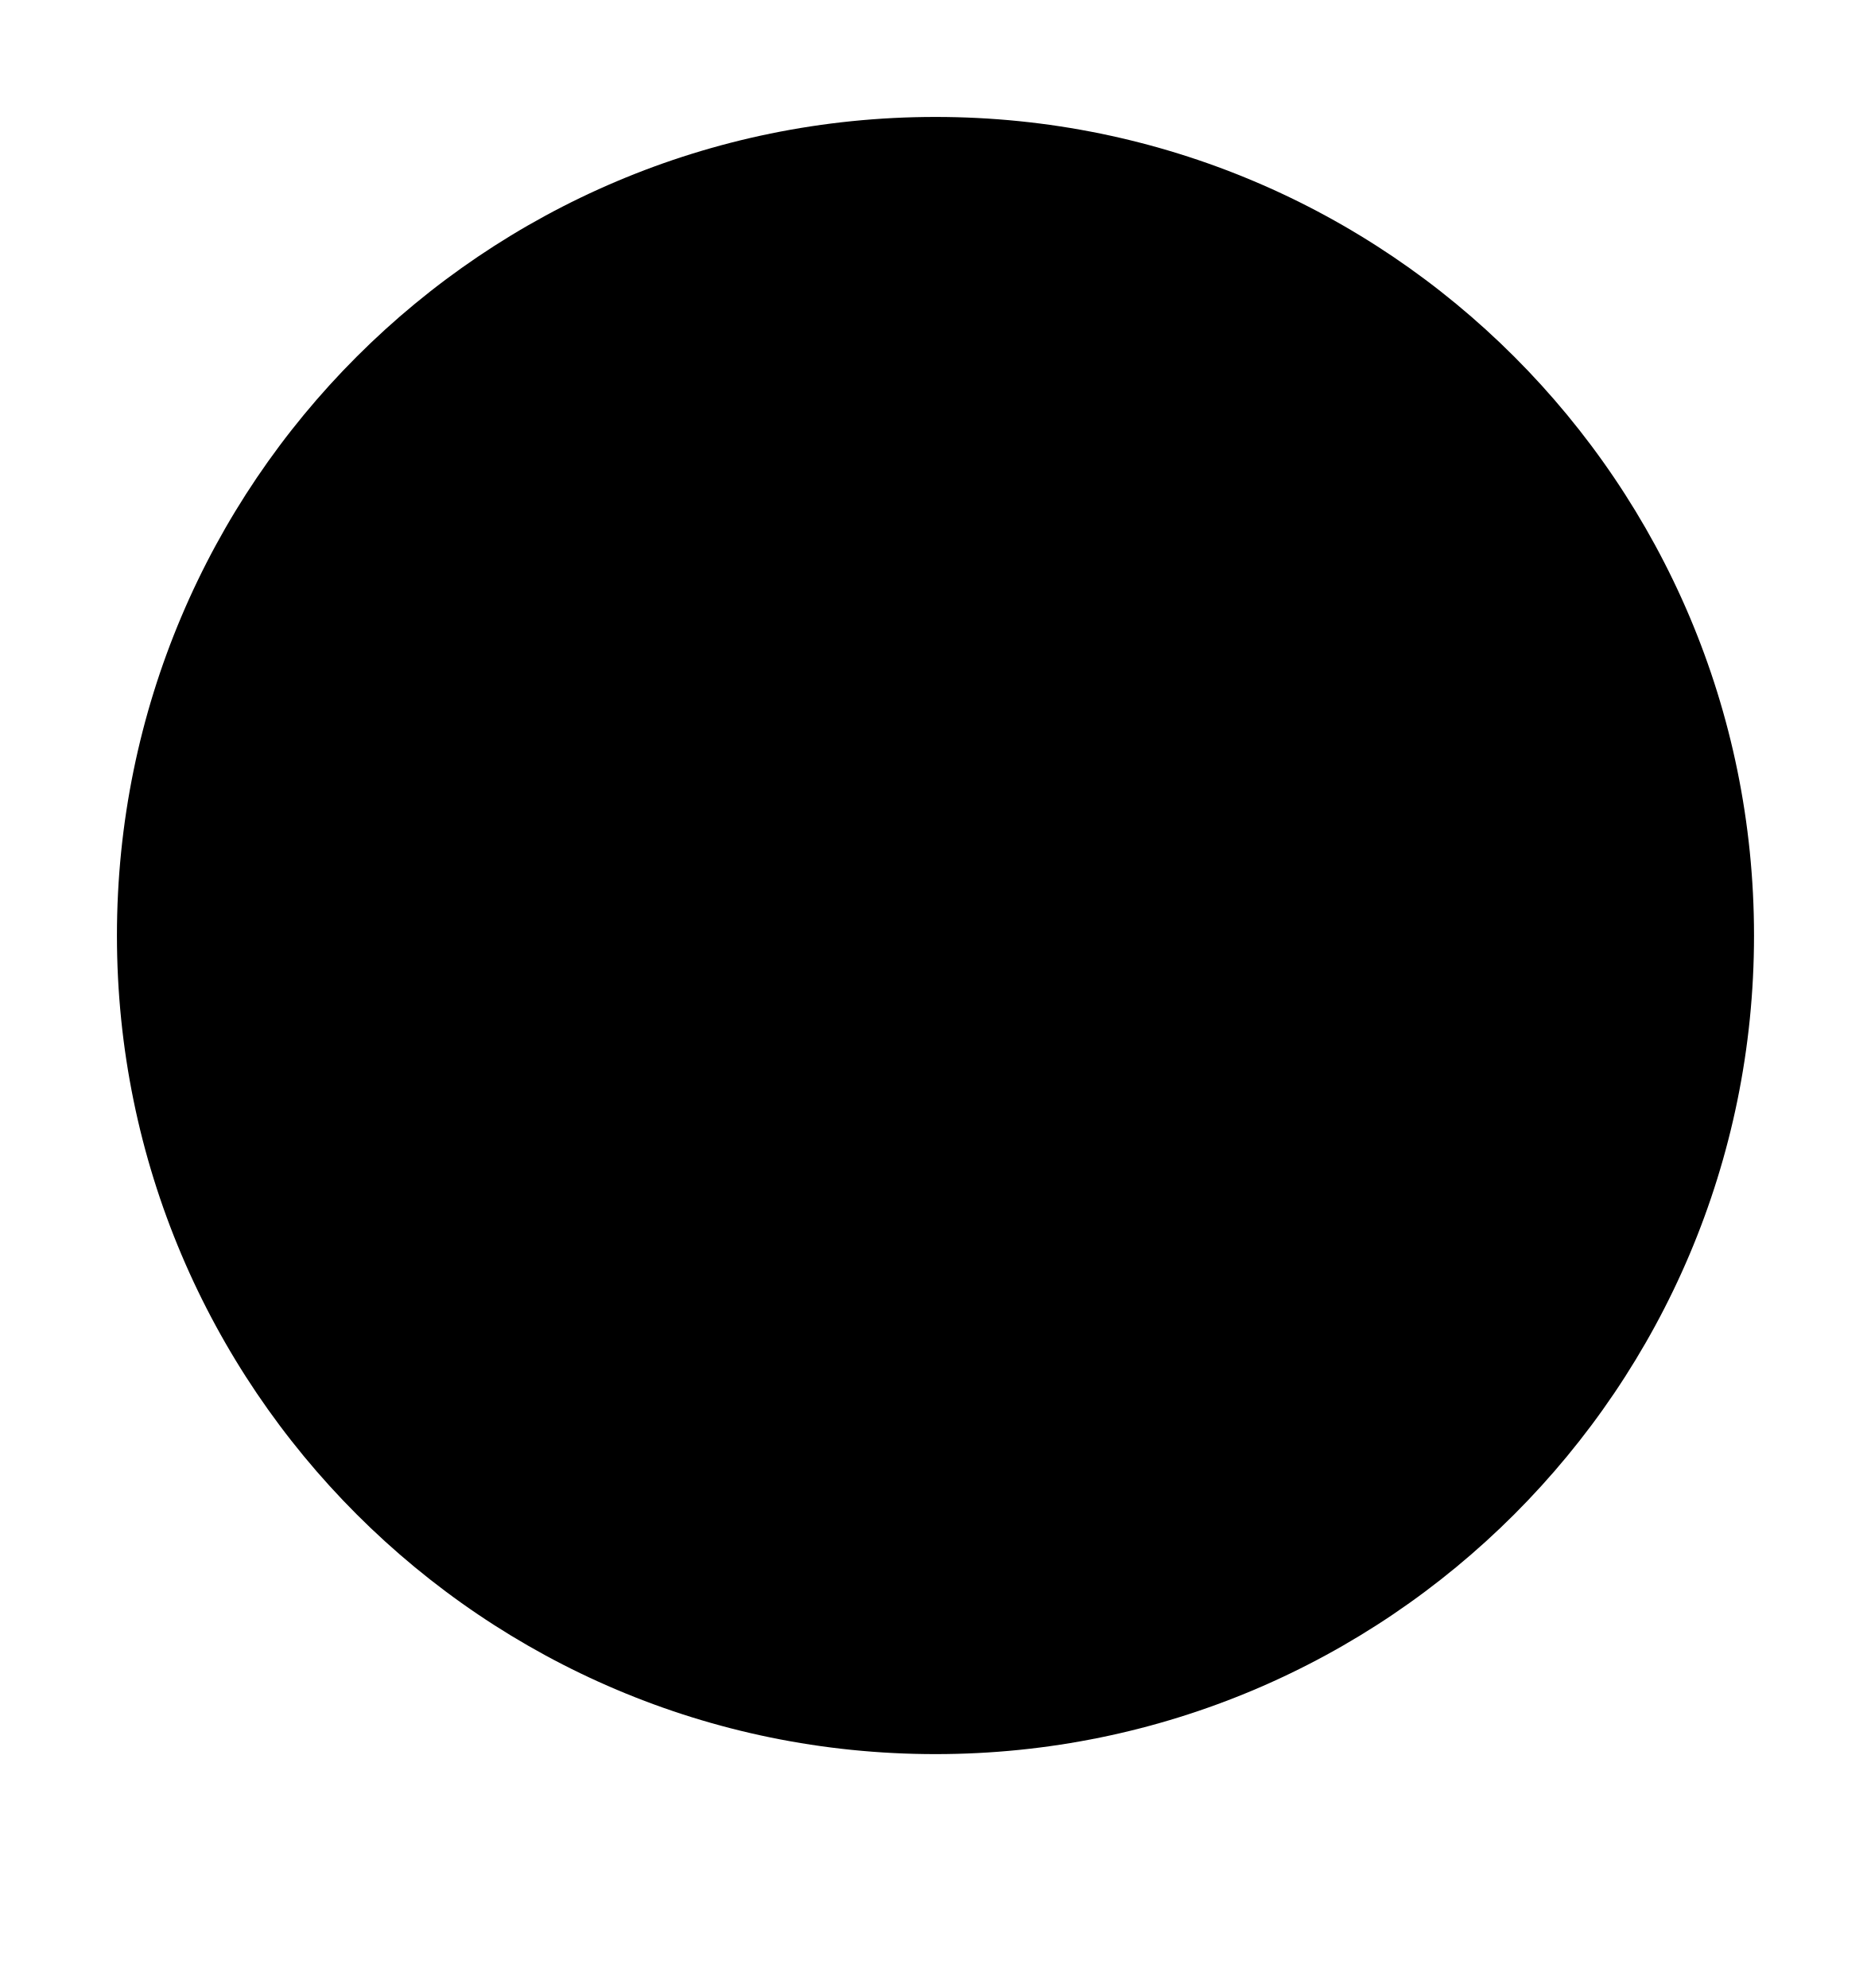
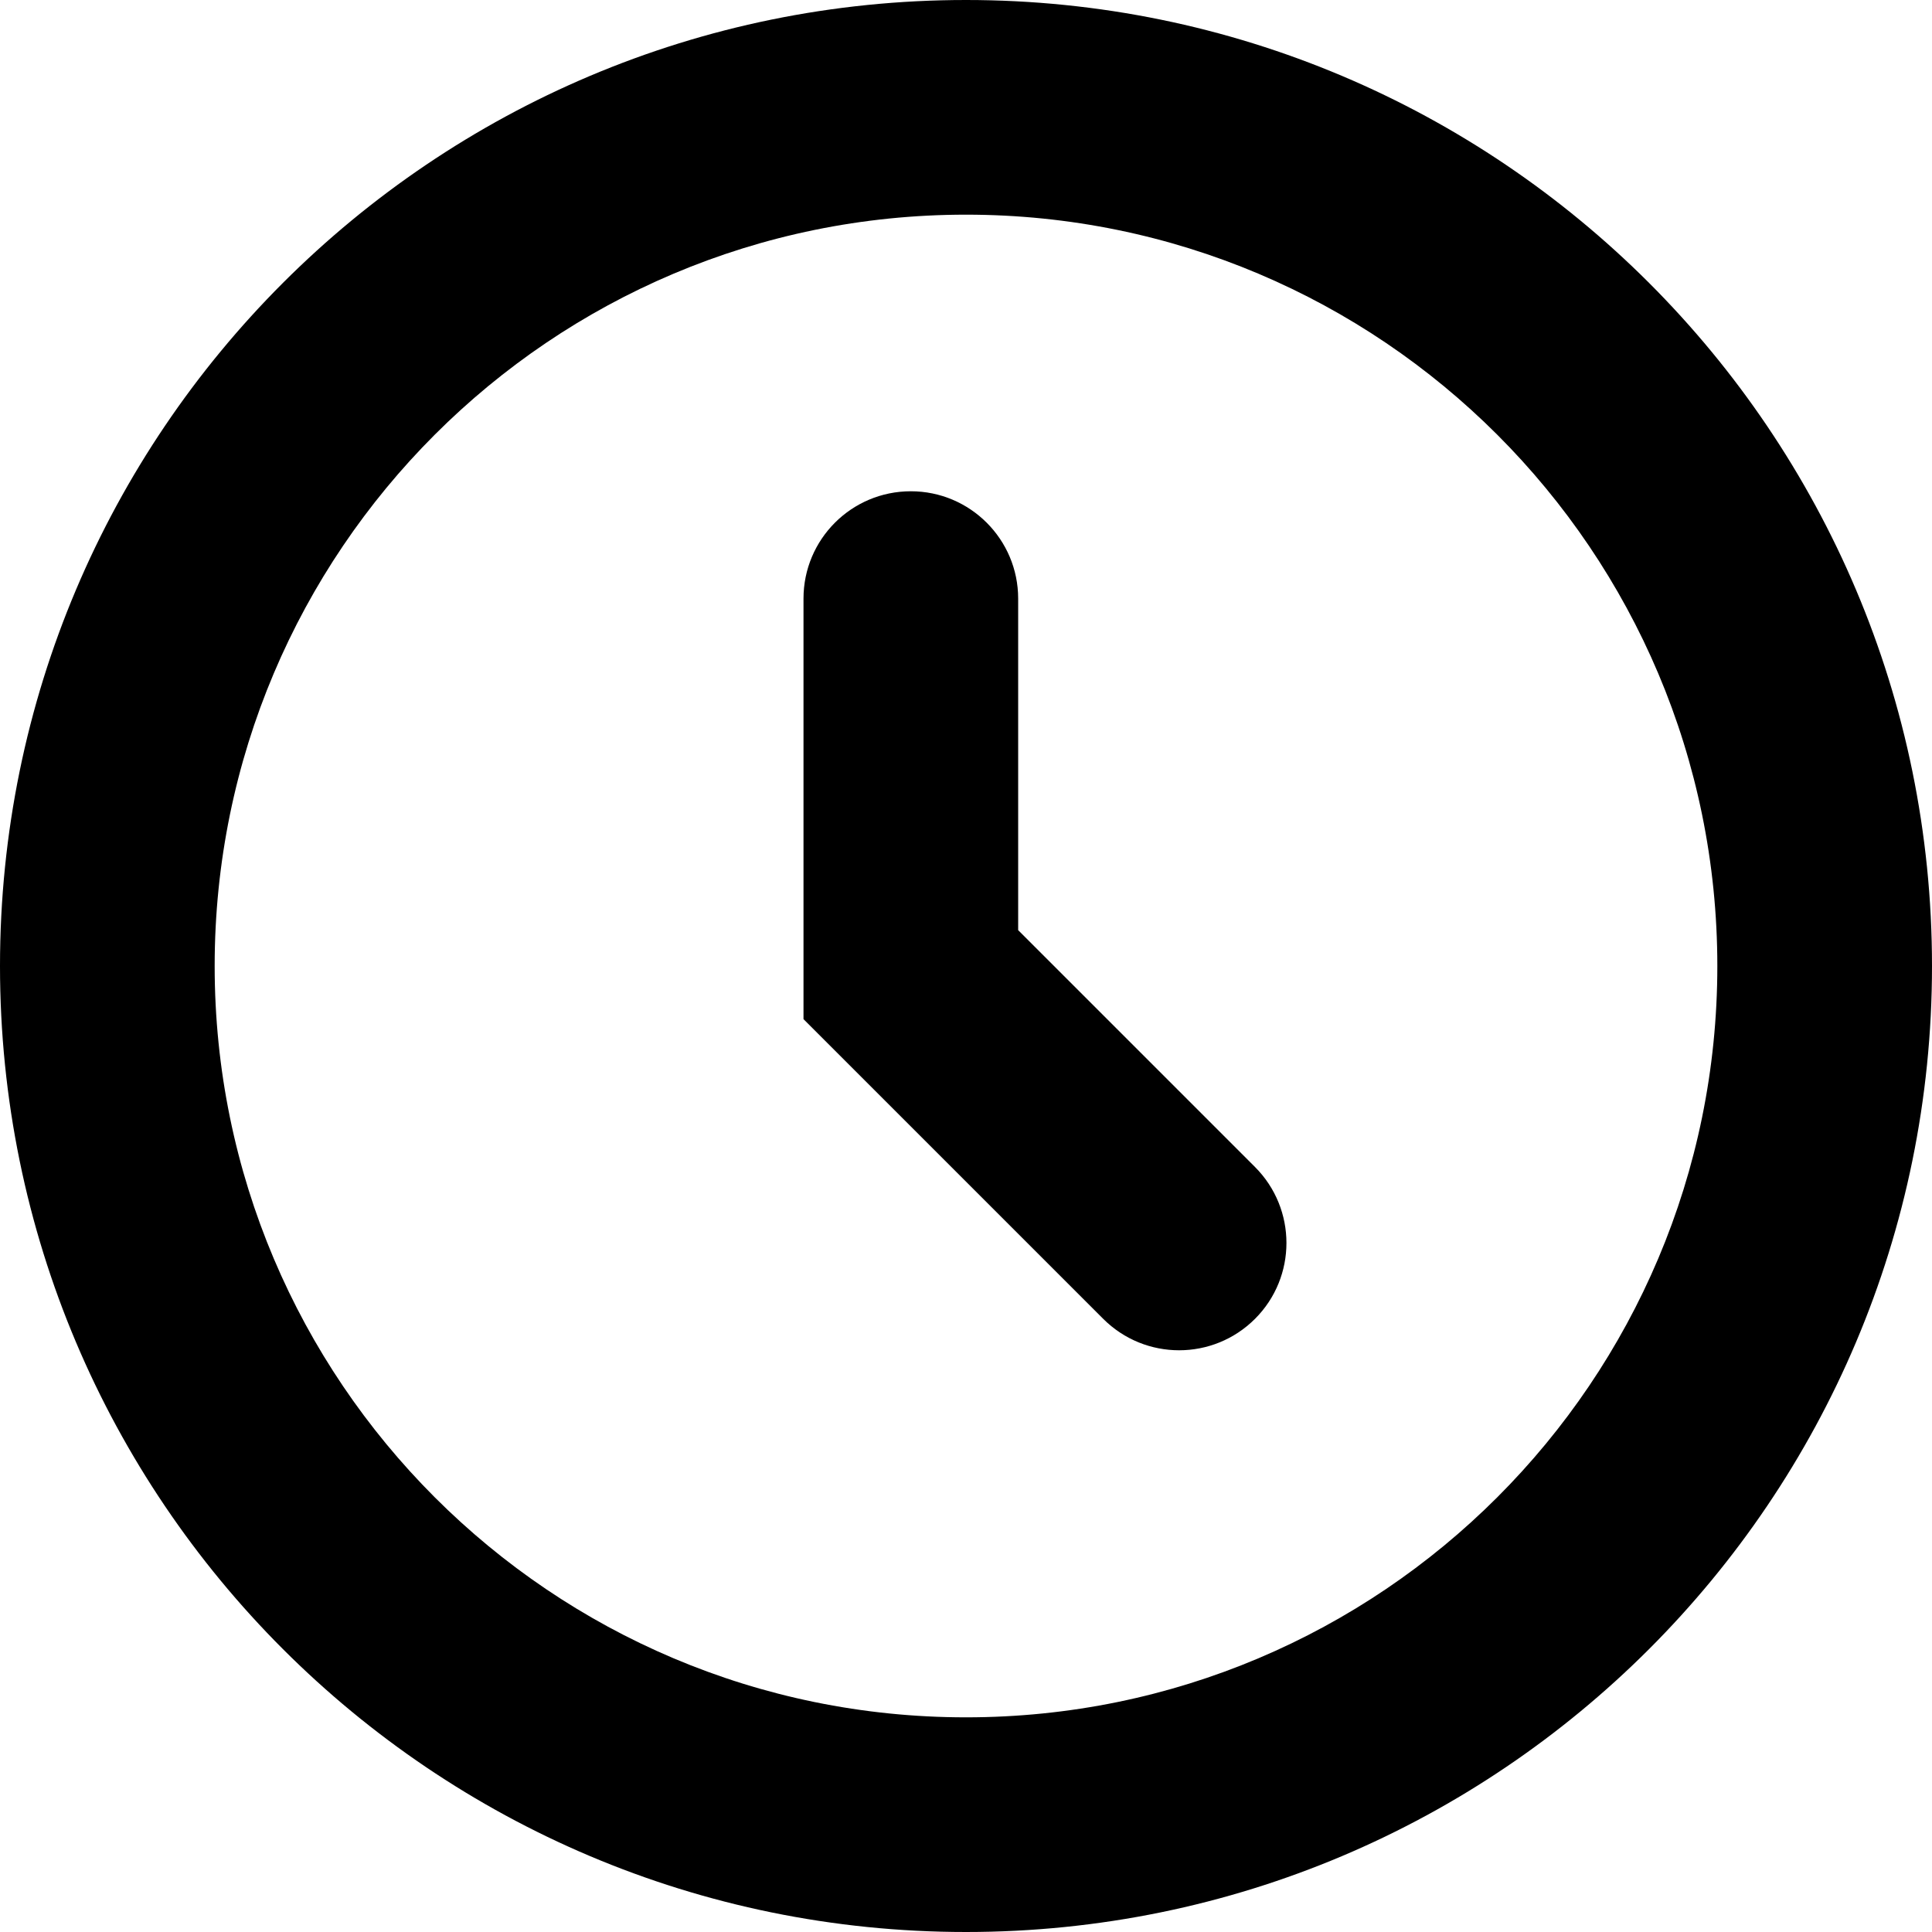
- <svg xmlns="http://www.w3.org/2000/svg" id="watch" viewBox="0 0 16 17">
-   <circle cx="8" cy="8" r="7" stroke-width="2" />
-   <path d="M7.486 4.578V8.081L9.986 10.581" stroke-width="2" stroke-linecap="round" />
+ <svg xmlns="http://www.w3.org/2000/svg" viewBox="0 0 18 18">
+   <path fill-rule="evenodd" clip-rule="evenodd" d="M9 2C5.134 2 2 5.134 2 9C2 12.866 5.134 16 9 16C12.866 16 16 12.866 16 9C16 5.134 12.866 2 9 2ZM0 9C0 4.029 4.029 0 9 0C13.971 0 18 4.029 18 9C18 13.971 13.971 18 9 18C4.029 18 0 13.971 0 9ZM8.486 4.577C9.038 4.577 9.486 5.025 9.486 5.577V8.666L11.693 10.873C12.083 11.264 12.083 11.897 11.693 12.287C11.302 12.678 10.669 12.678 10.278 12.287L7.486 9.495V5.577C7.486 5.025 7.933 4.577 8.486 4.577Z" />
</svg>
